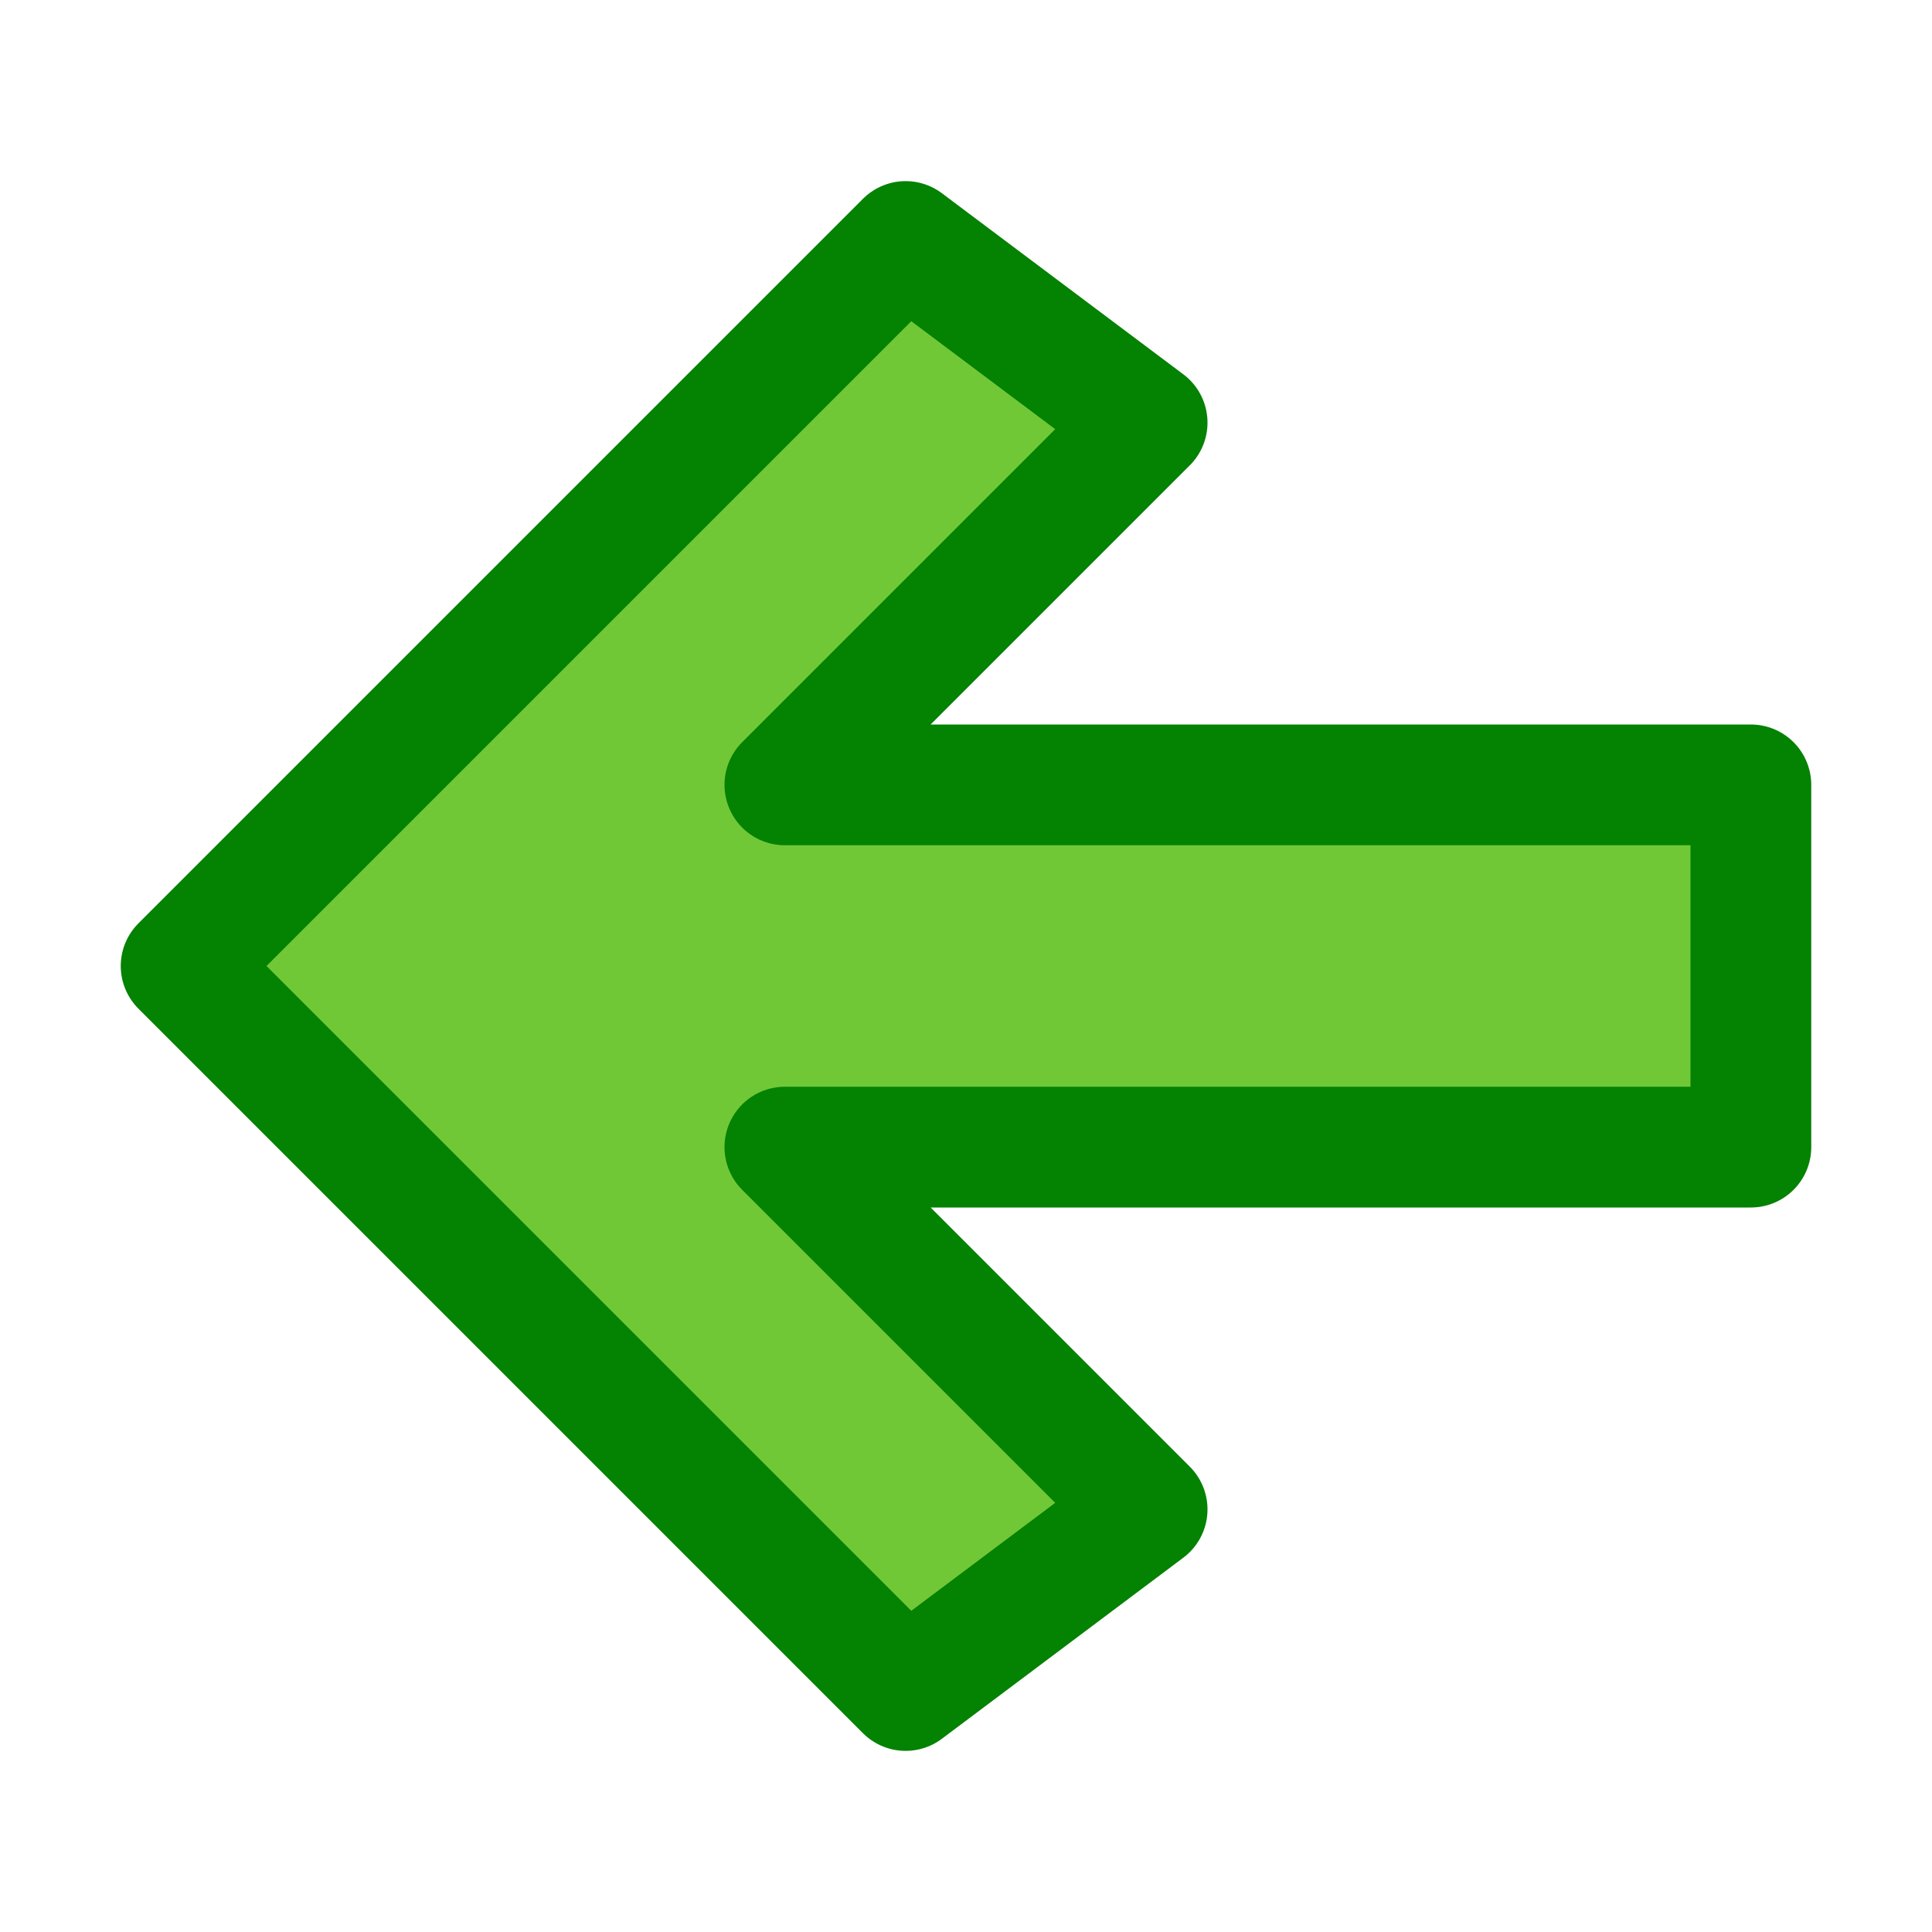
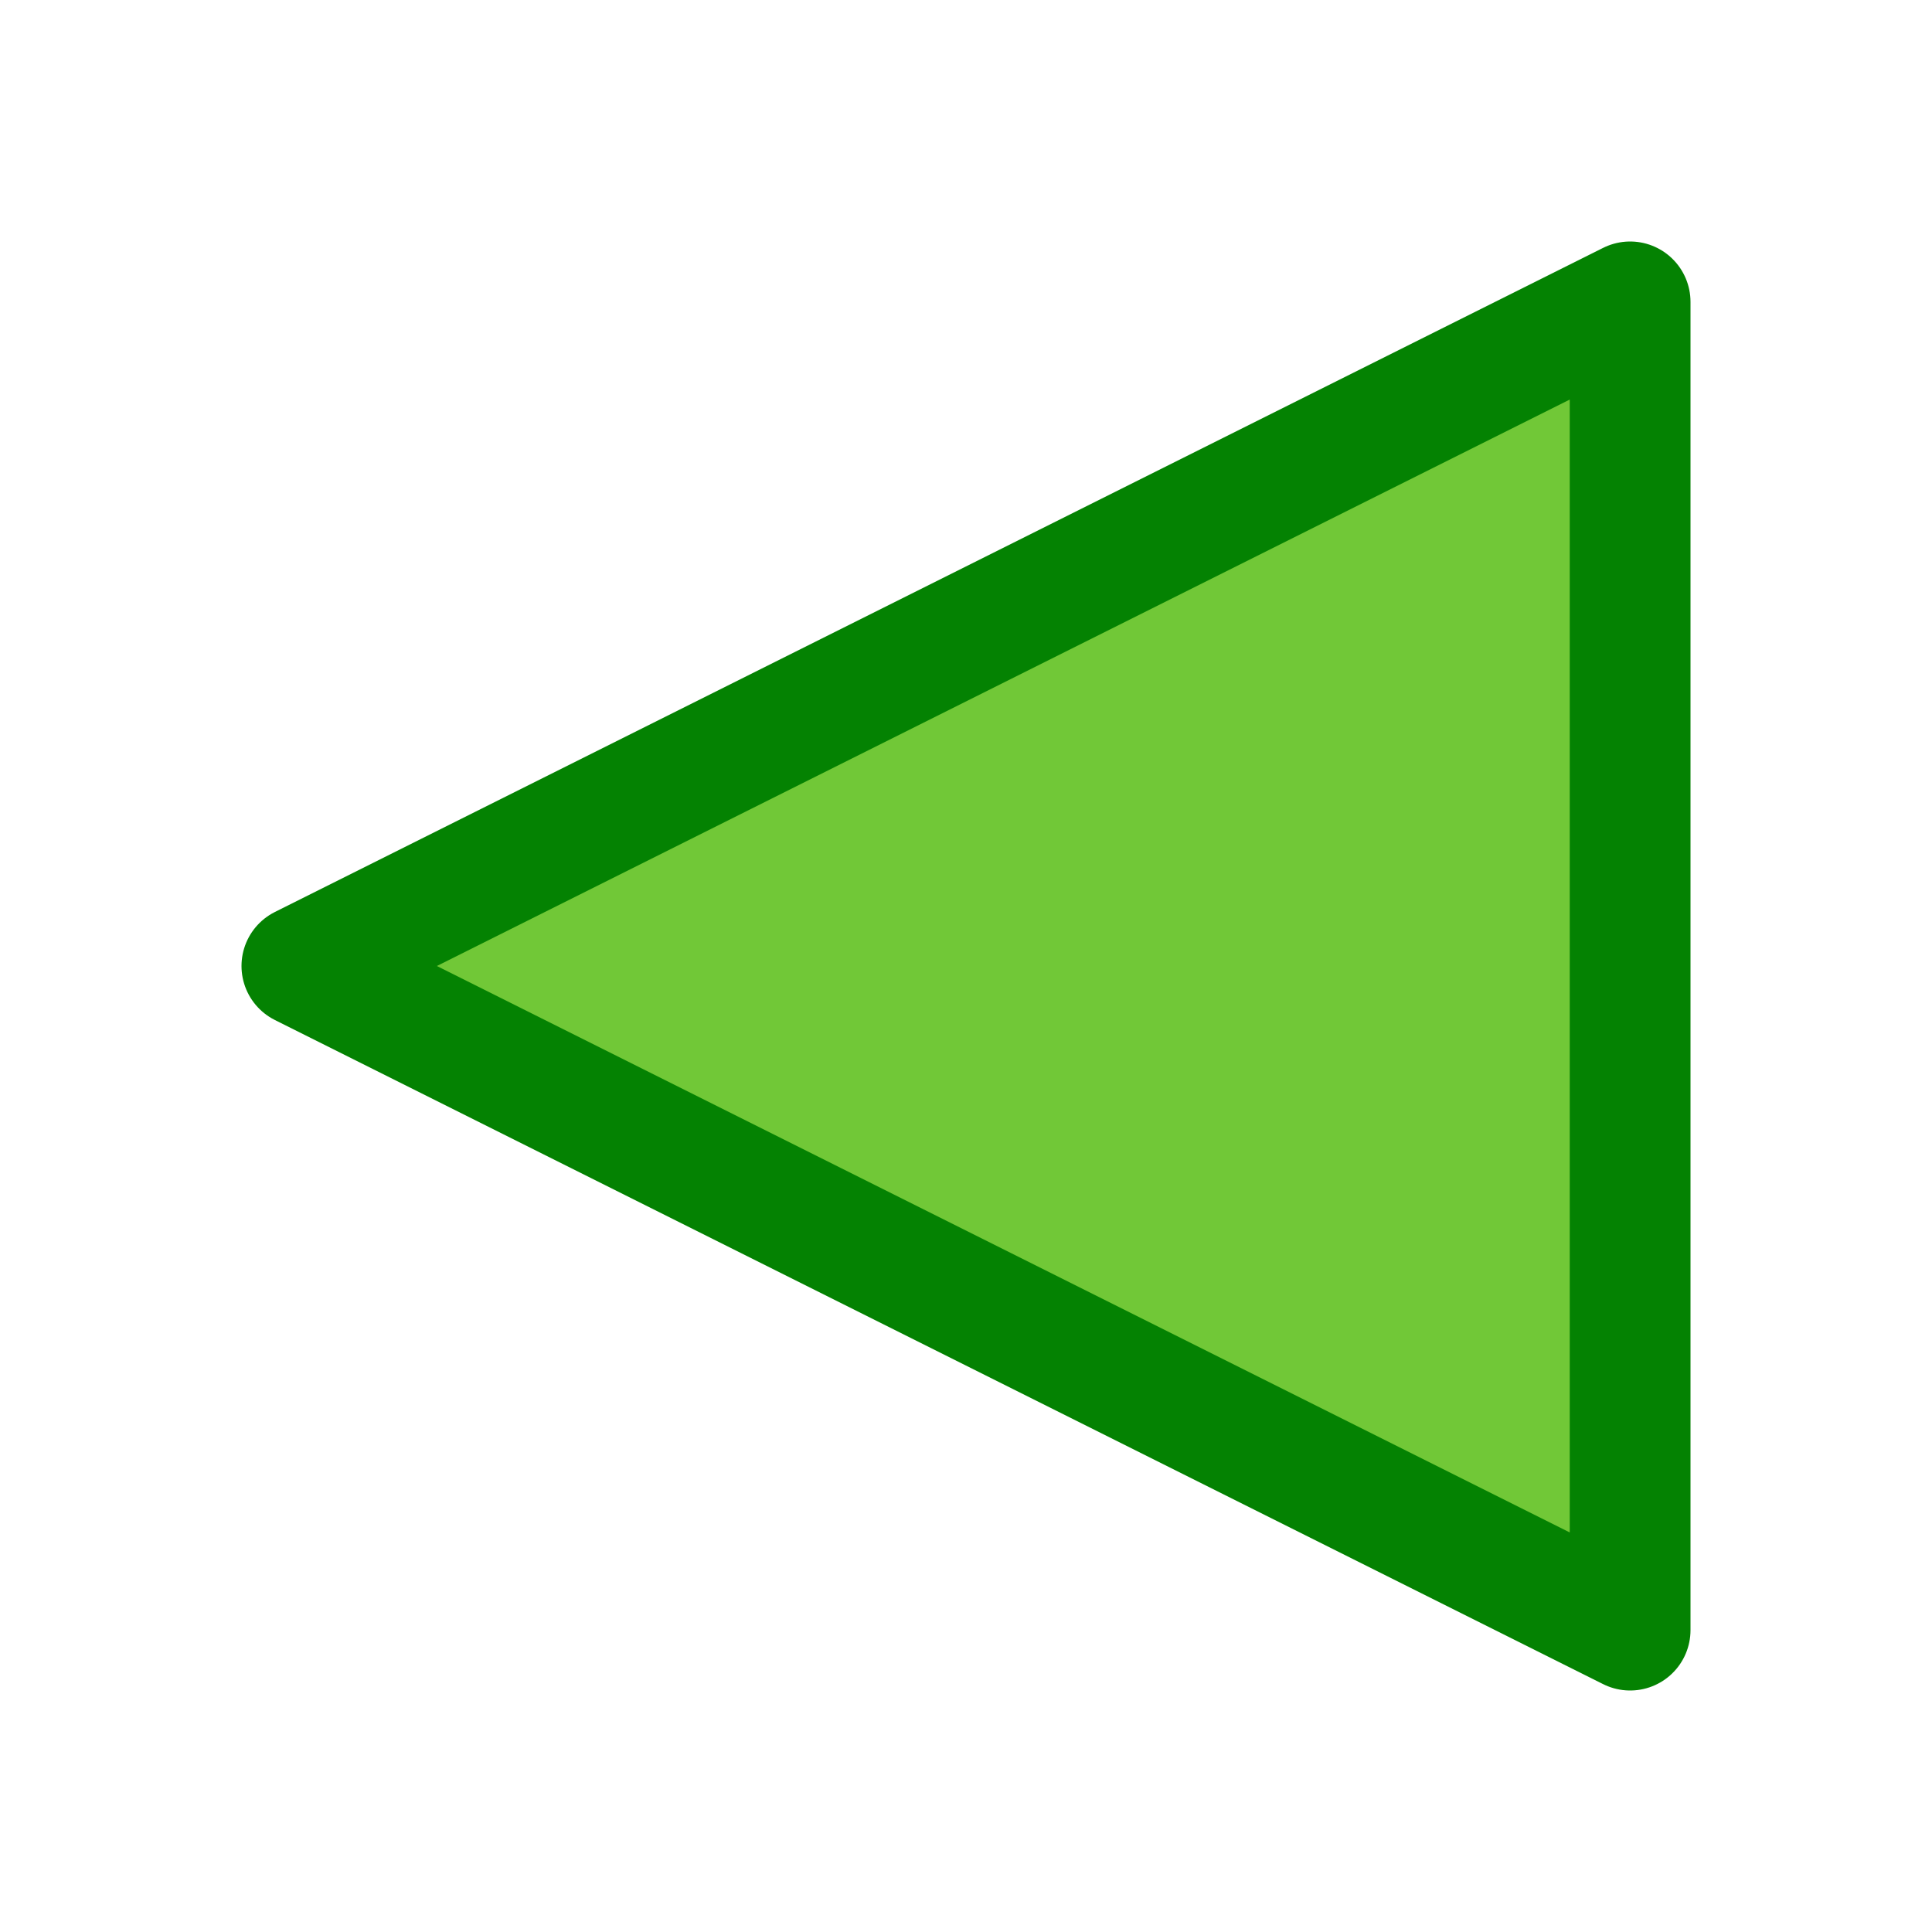
<svg xmlns="http://www.w3.org/2000/svg" width="16" height="16" id="svg2" version="1.0">
  <defs id="defs4" />
  <g id="layer1">
    <g aria-label="7" style="font-style:normal;font-weight:normal;font-size:10.667px;line-height:25px;font-family:sans-serif;letter-spacing:0px;word-spacing:0px;fill:#000000;fill-opacity:1;stroke:none;stroke-width:1px;stroke-linecap:butt;stroke-linejoin:miter;stroke-opacity:1" id="text846" transform="translate(-52.39348,-1041.068)" />
-     <path style="fill:#71c837;fill-opacity:1;fill-rule:evenodd;stroke:#048202;stroke-width:1px;stroke-linecap:round;stroke-linejoin:round;stroke-opacity:1" d="m 9.5,3.5 -2,-1.5 -6,6 6,6 2,-1.5 -3,-3 h 8 v -3 H 6.5 Z" id="path830" />
+     <g id="layer1-0" transform="matrix(-1,0,0,1,16,0)">
+       <g transform="translate(-52.39348,-1041.068)" id="text846-6" style="font-style:normal;font-weight:normal;font-size:10.667px;line-height:25px;font-family:sans-serif;letter-spacing:0px;word-spacing:0px;fill:#000000;fill-opacity:1;stroke:none;stroke-width:1px;stroke-linecap:butt;stroke-linejoin:miter;stroke-opacity:1" aria-label="7" />
+       <path id="path830-4" d="M 2.5,2.5 13.5,8 2.5,13.5 Z" style="fill:#71c837;fill-opacity:1;fill-rule:evenodd;stroke:#048202;stroke-width:1px;stroke-linecap:round;stroke-linejoin:round;stroke-opacity:1" />
+     </g>
  </g>
</svg>
